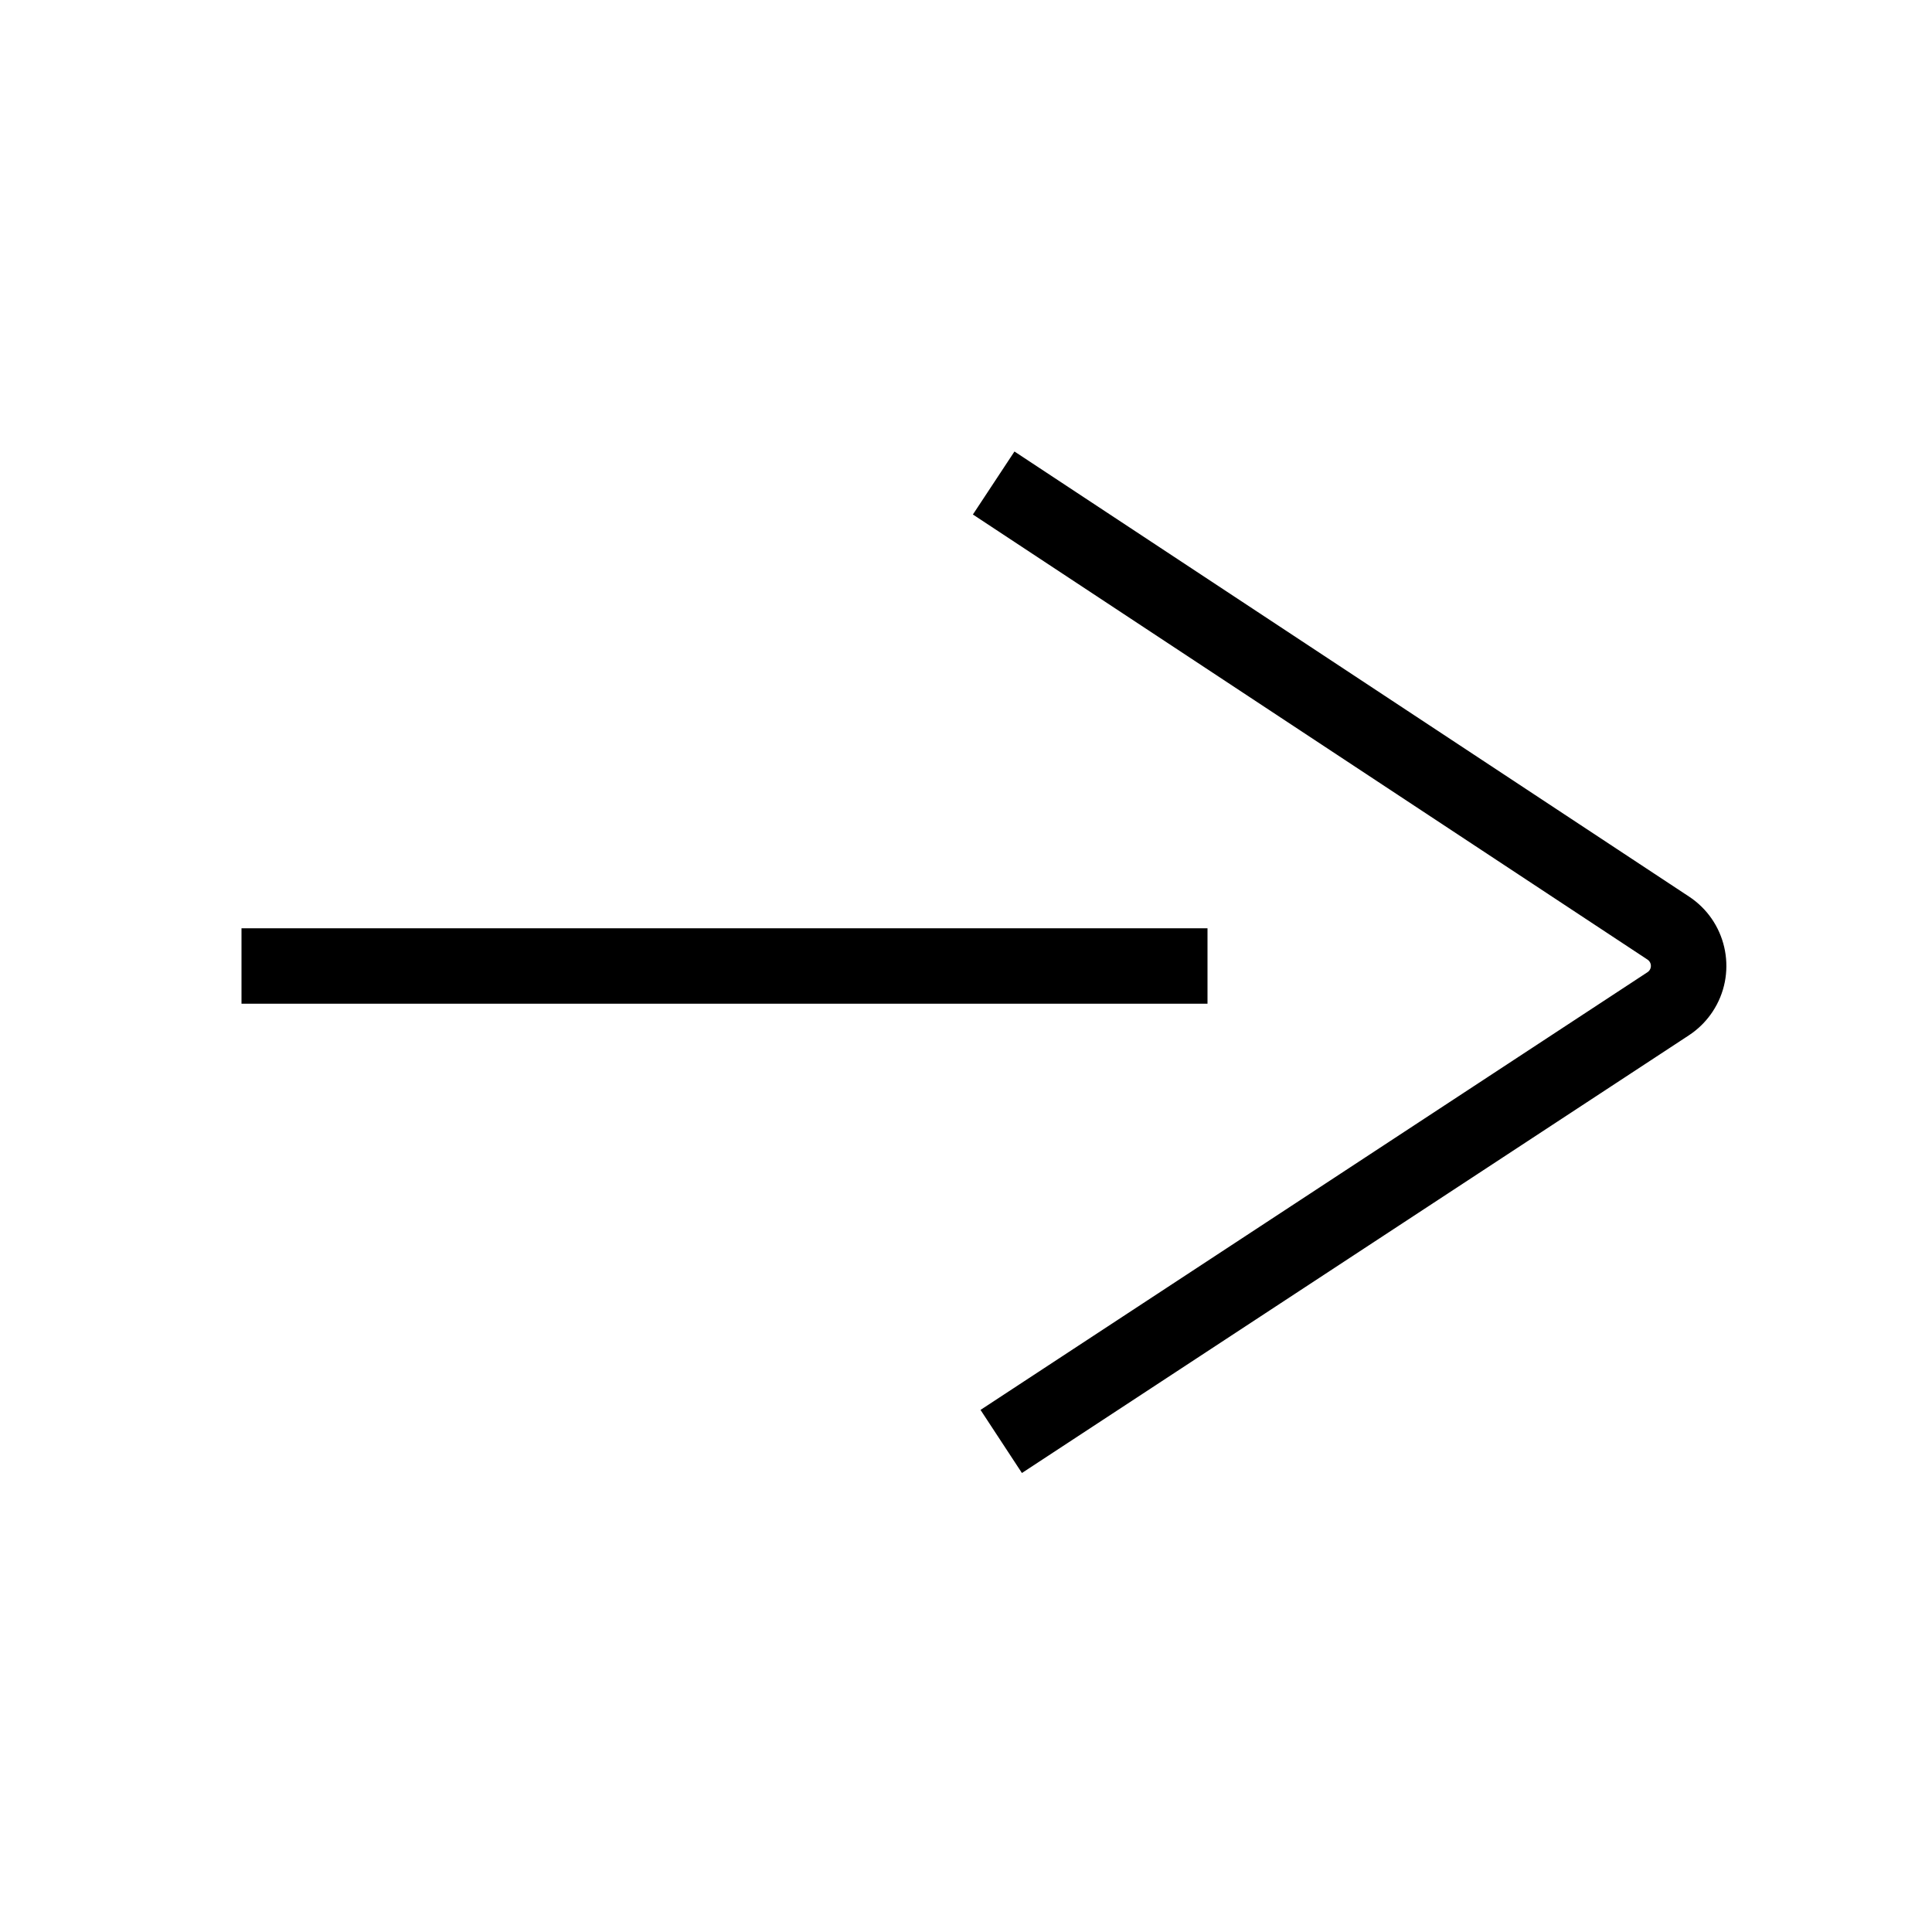
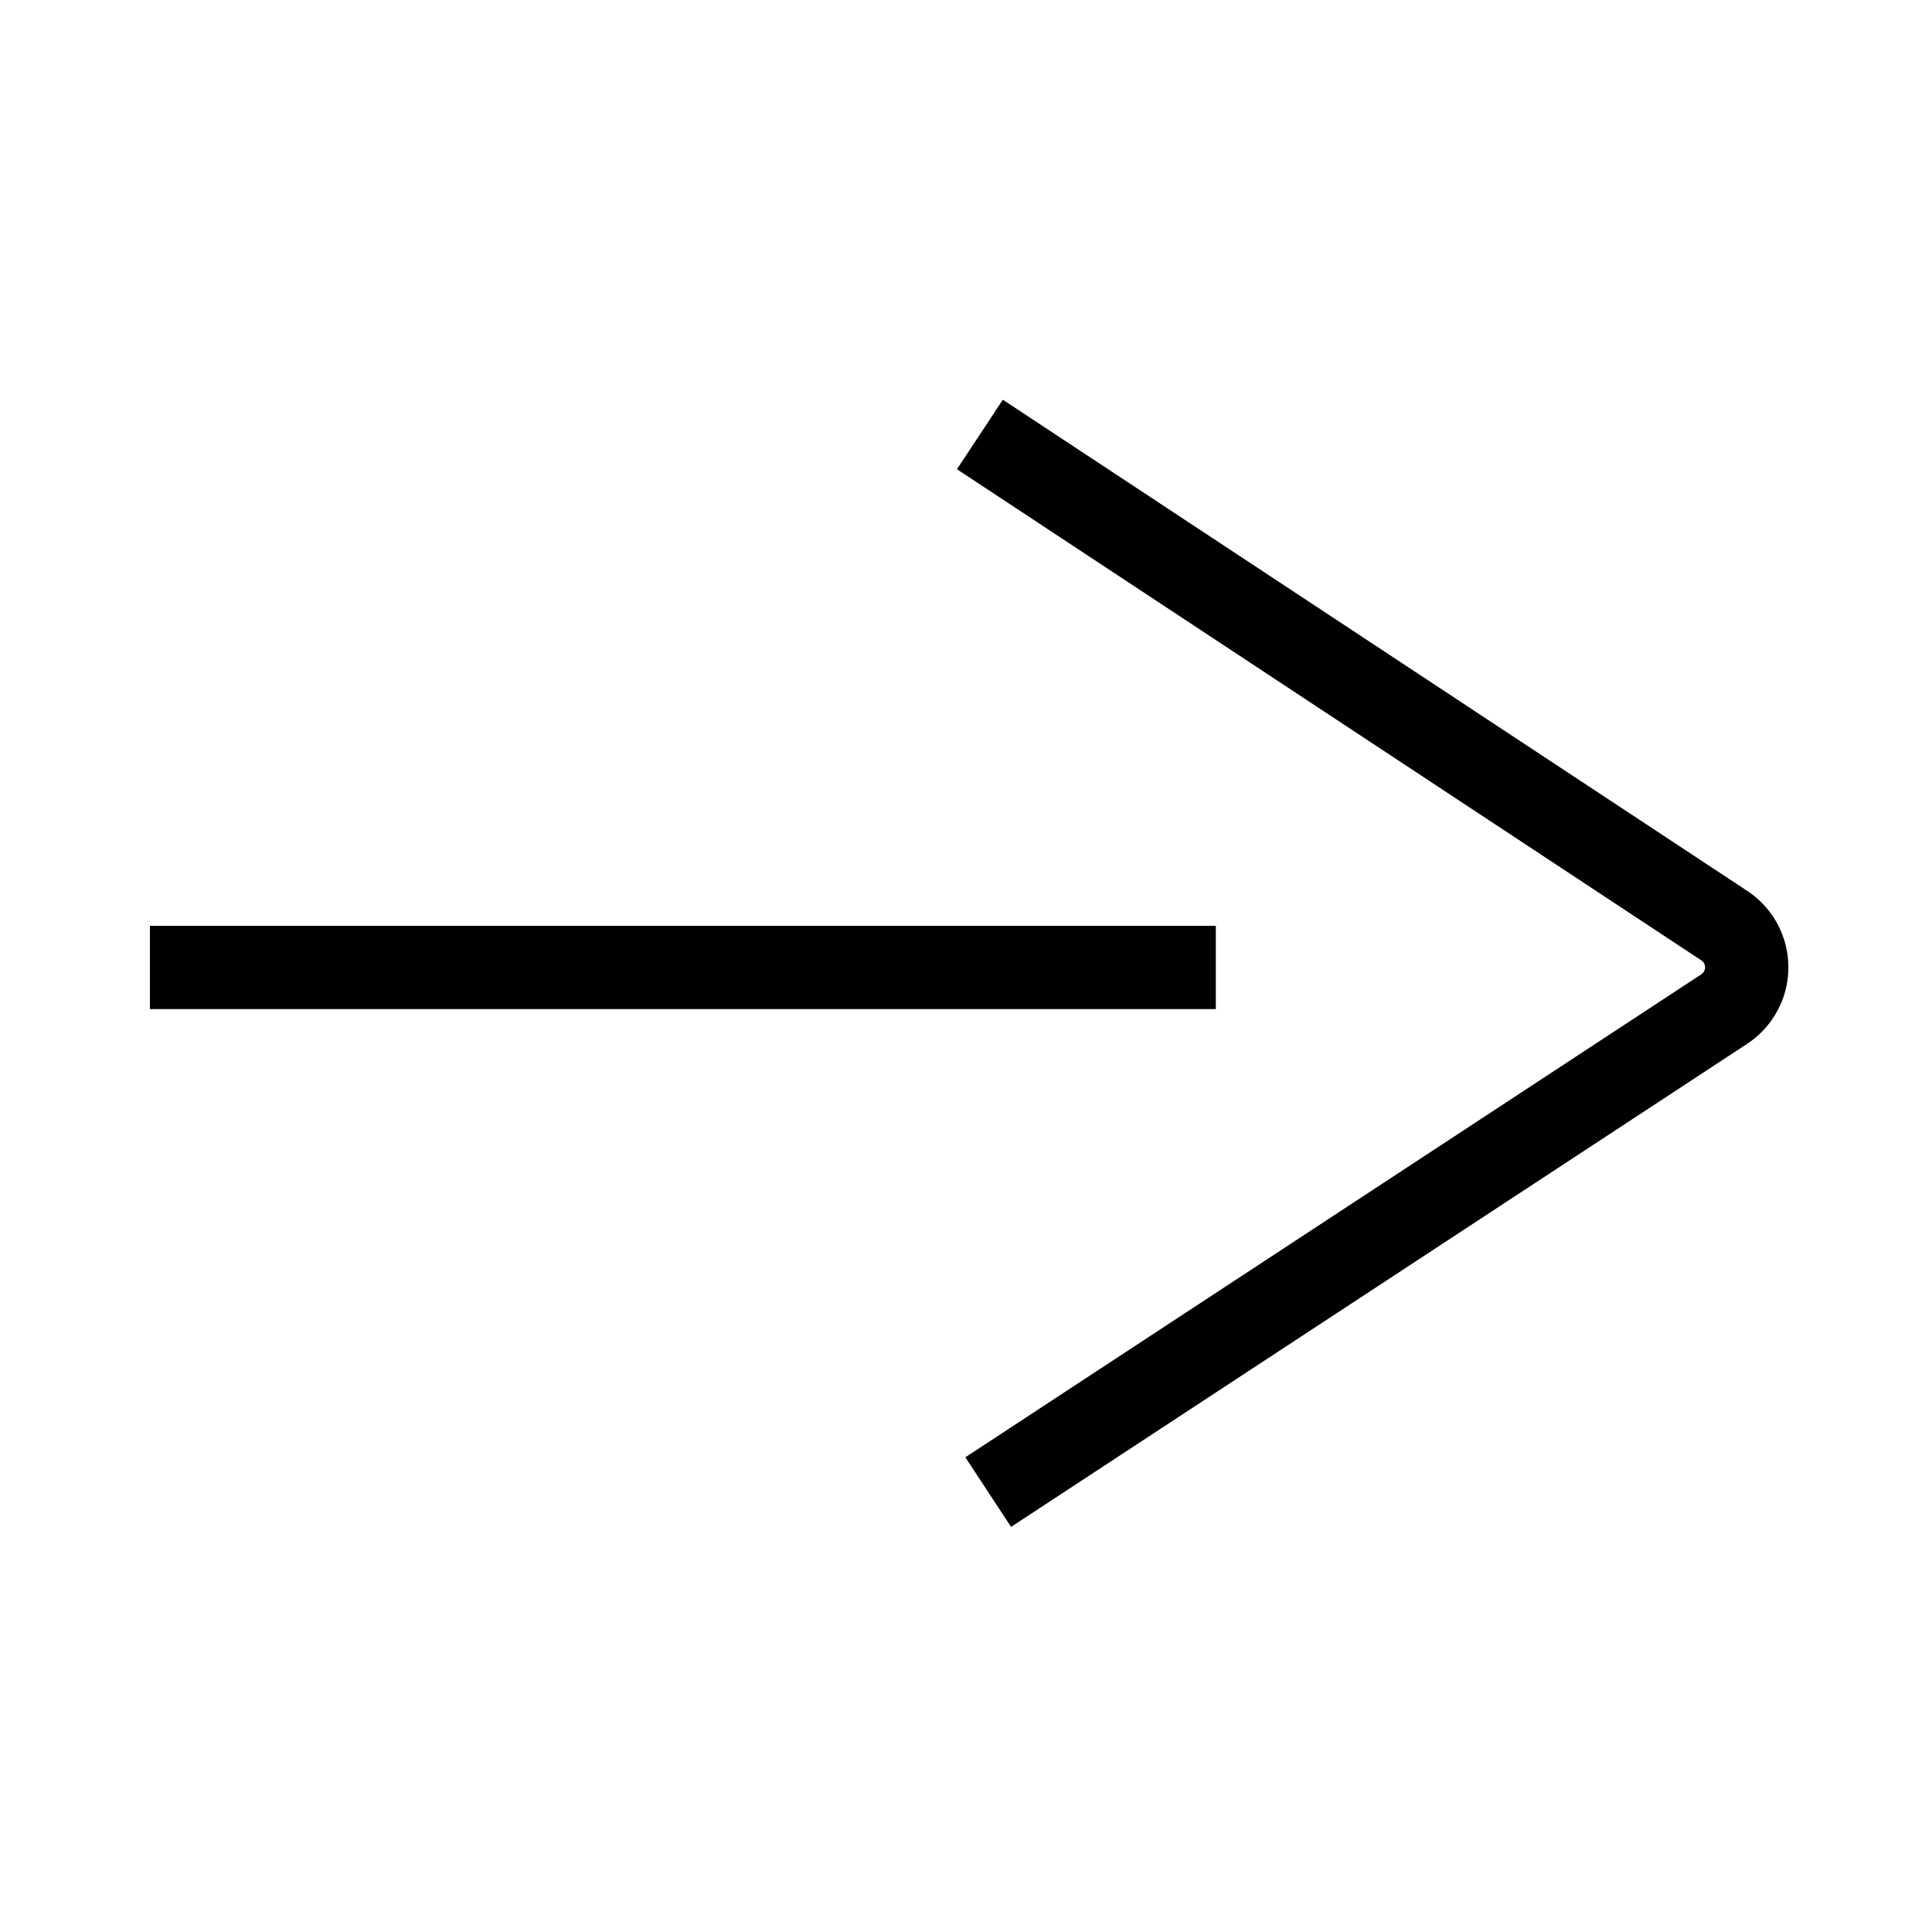
- <svg xmlns="http://www.w3.org/2000/svg" viewBox="0 0 128 128" version="1.1">
+ <svg xmlns="http://www.w3.org/2000/svg" viewBox="0 0 116 116" version="1.1">
  <g id="arrow-right" stroke="none" stroke-width="1" fill="none" fill-rule="evenodd">
-     <path d="M67.211,29.913 L111.905,59.402 L112.102,59.538 C114.476,61.254 115.096,64.554 113.467,67.022 C113.106,67.569 112.651,68.046 112.124,68.432 L111.894,68.592 L67.705,97.59 L64.962,93.41 L109.151,64.411 L109.205,64.37 C109.239,64.341 109.269,64.306 109.294,64.269 C109.429,64.064 109.394,63.796 109.222,63.632 L109.152,63.576 L64.457,34.087 L67.211,29.913 Z M80,61.5 L80,66.5 L16,66.5 L16,61.5 L80,61.5 Z" id="Shape" fill="#000000" fill-rule="nonzero" />
+     <path d="M60.211,24 L104.905,53.489 L105.102,53.625 C107.476,55.341 108.096,58.64 106.467,61.109 C106.106,61.656 105.651,62.133 105.124,62.519 L104.894,62.678 L60.705,91.677 L57.962,87.497 L102.151,58.498 L102.205,58.457 C102.239,58.427 102.269,58.393 102.294,58.355 C102.429,58.15 102.394,57.883 102.222,57.719 L102.152,57.663 L57.457,28.173 L60.211,24 Z M73,55.587 L73,60.587 L9,60.587 L9,55.587 L73,55.587 Z" id="Shape" fill="#000000" fill-rule="nonzero" />
  </g>
</svg>
